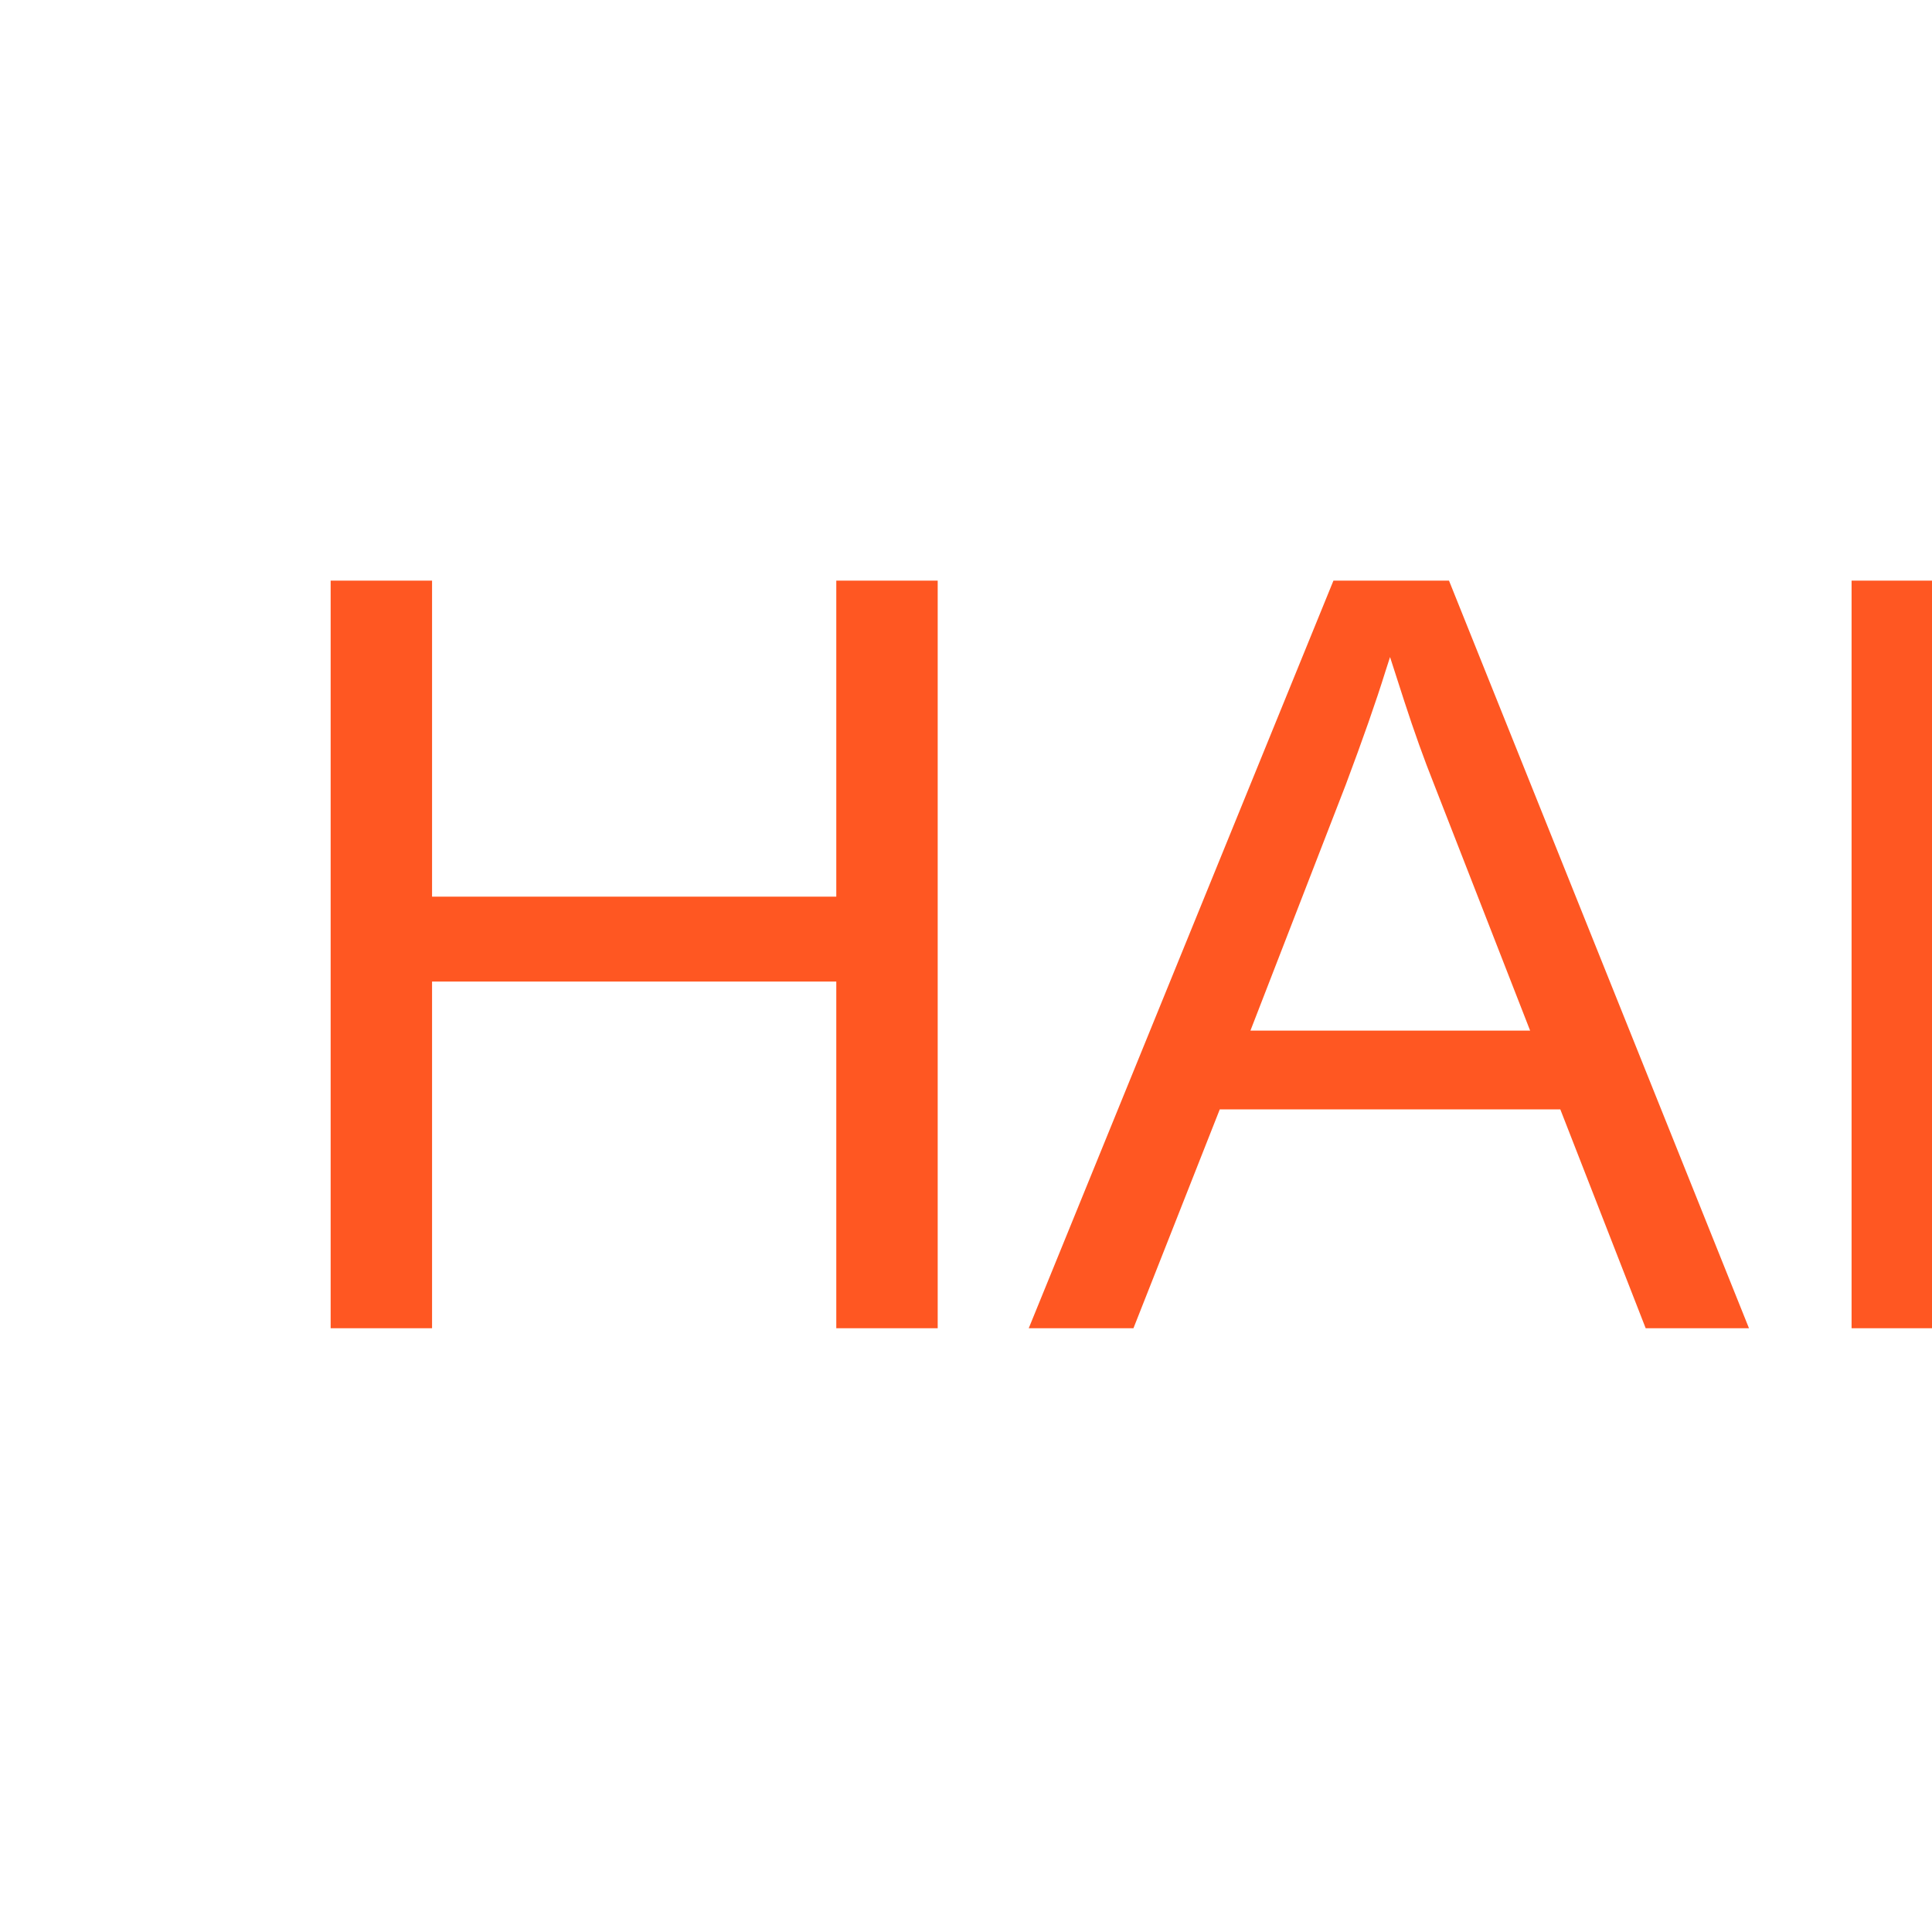
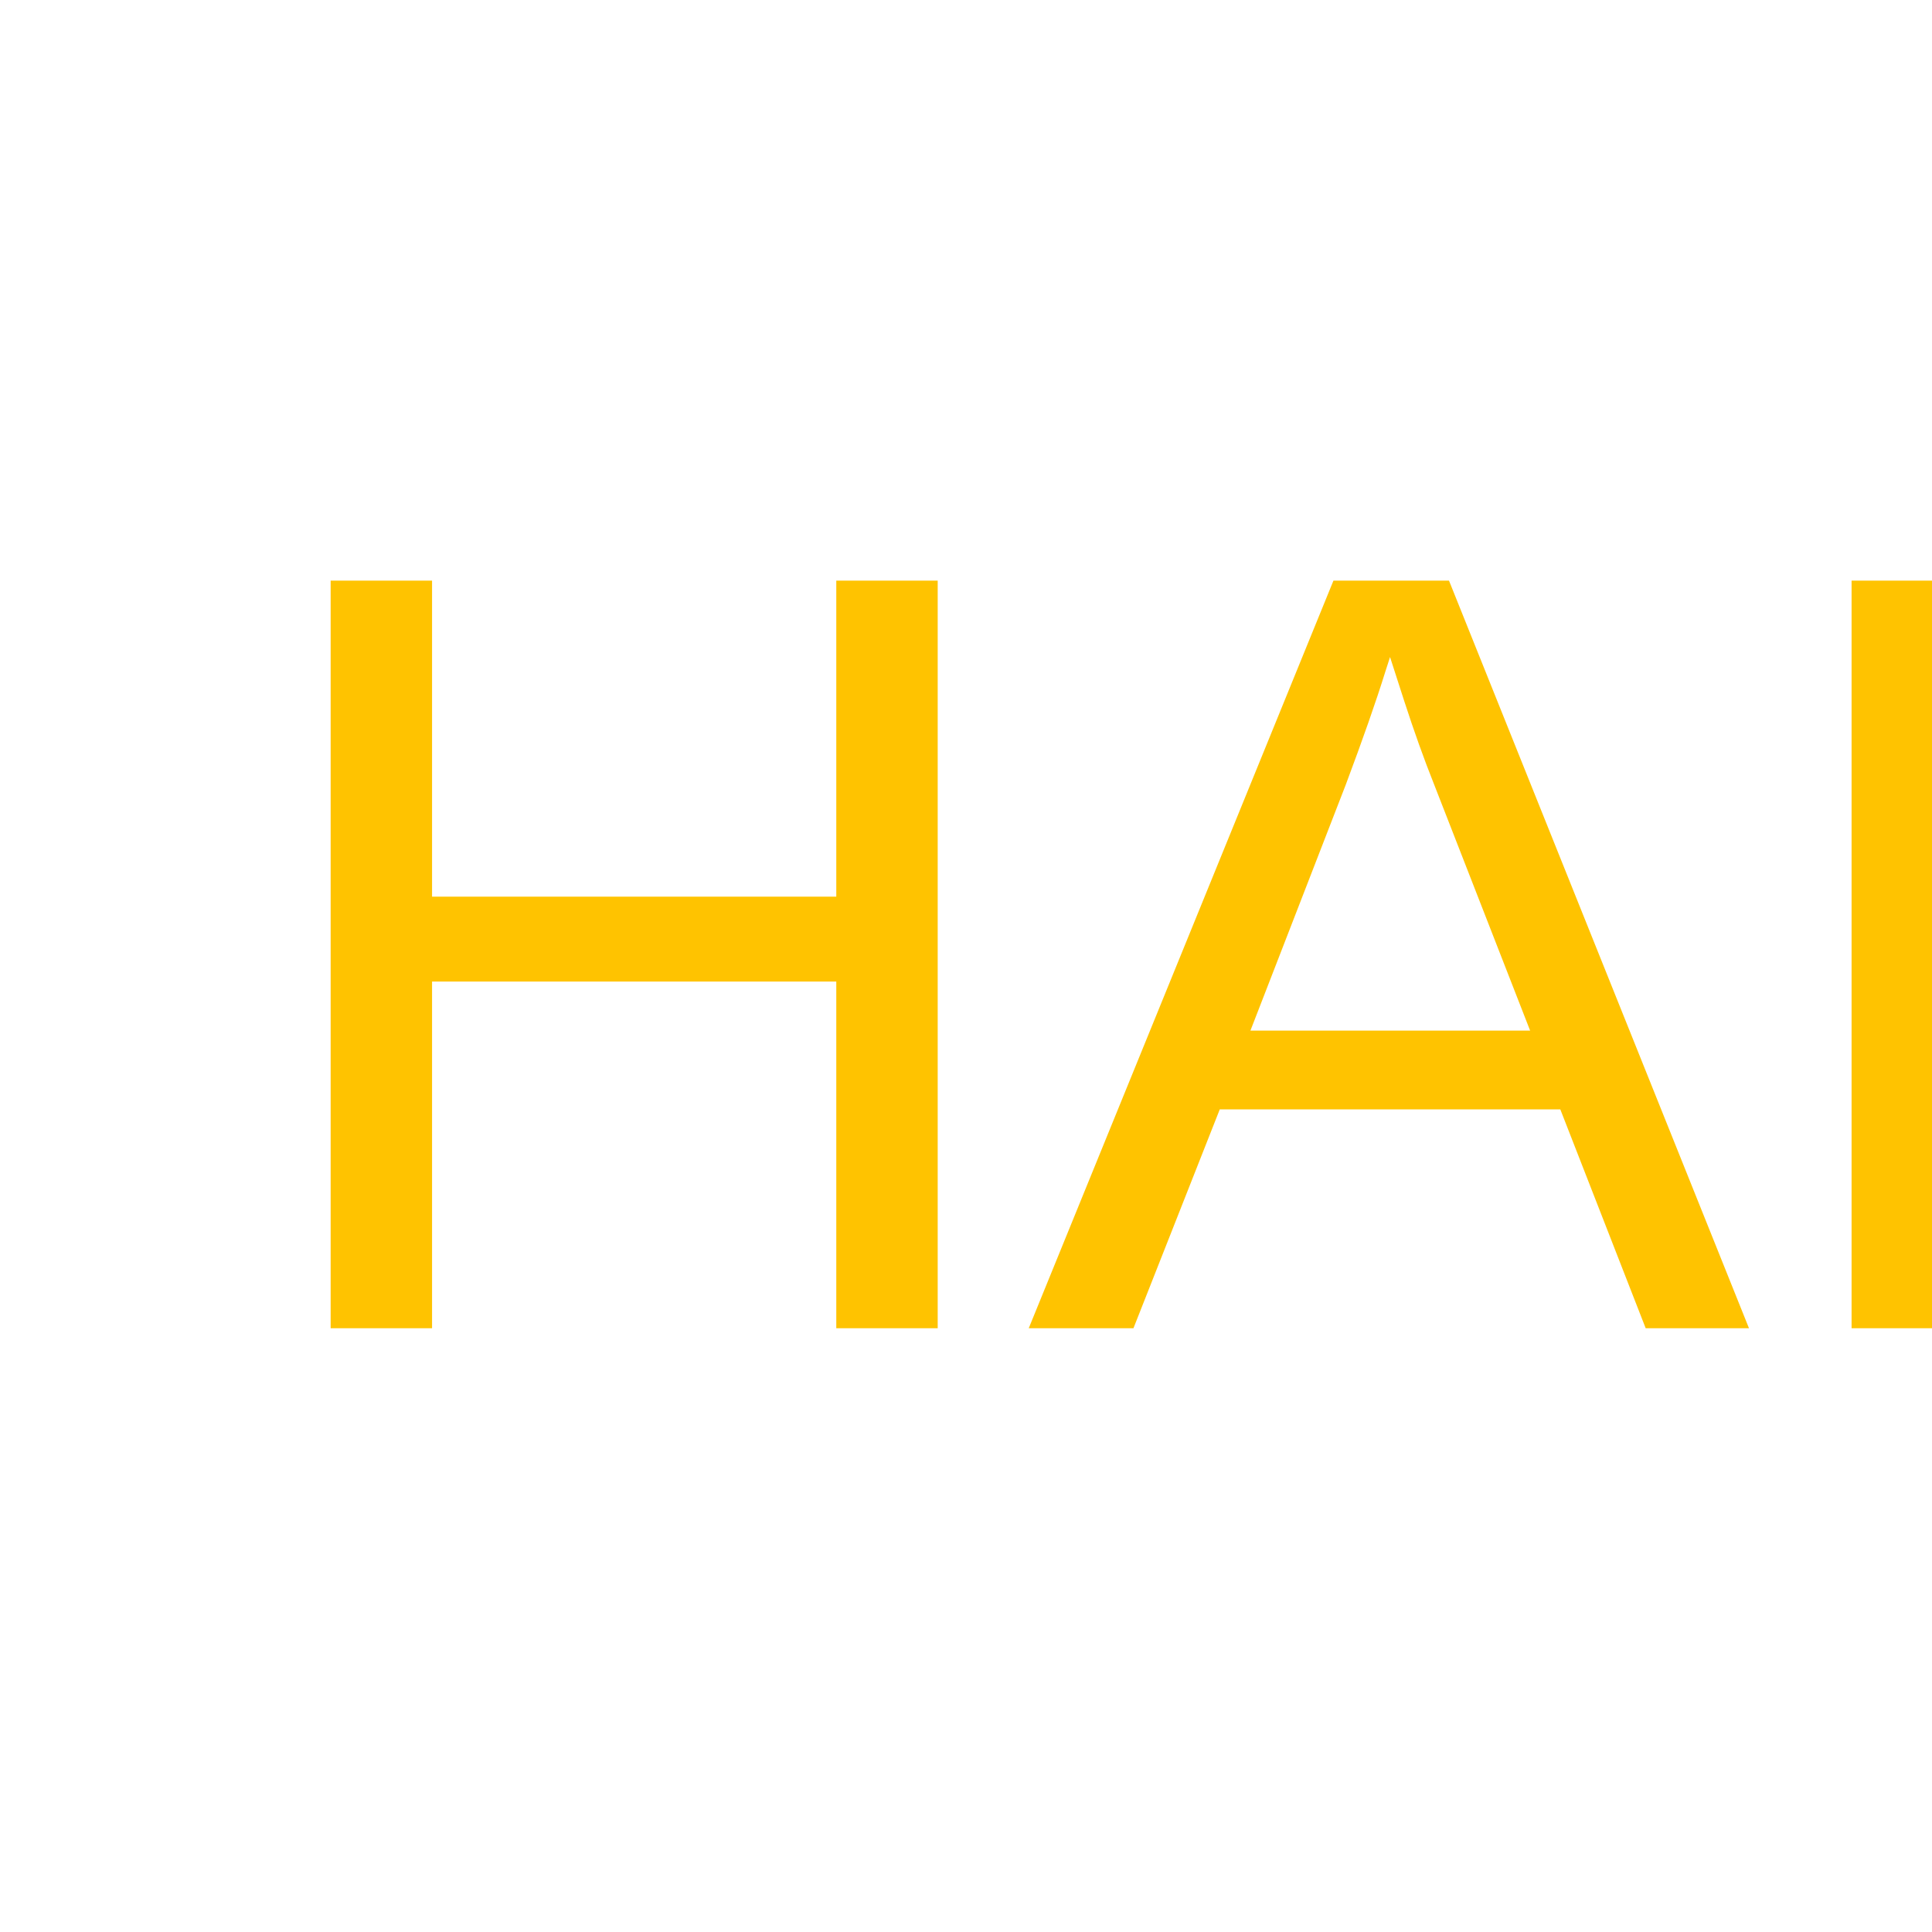
<svg xmlns="http://www.w3.org/2000/svg" width="64" height="64" viewBox="0 0 64 64">
  <rect width="64" height="64" fill="white" />
-   <text x="8" y="44" font-family="Arial, Helvetica, sans-serif" font-size="36" fill="#FF5722">HAI/</text>
+   <text x="8" y="44" font-family="Arial, Helvetica, sans-serif" font-size="36" fill="#FFC300">HAI/</text>
</svg>
